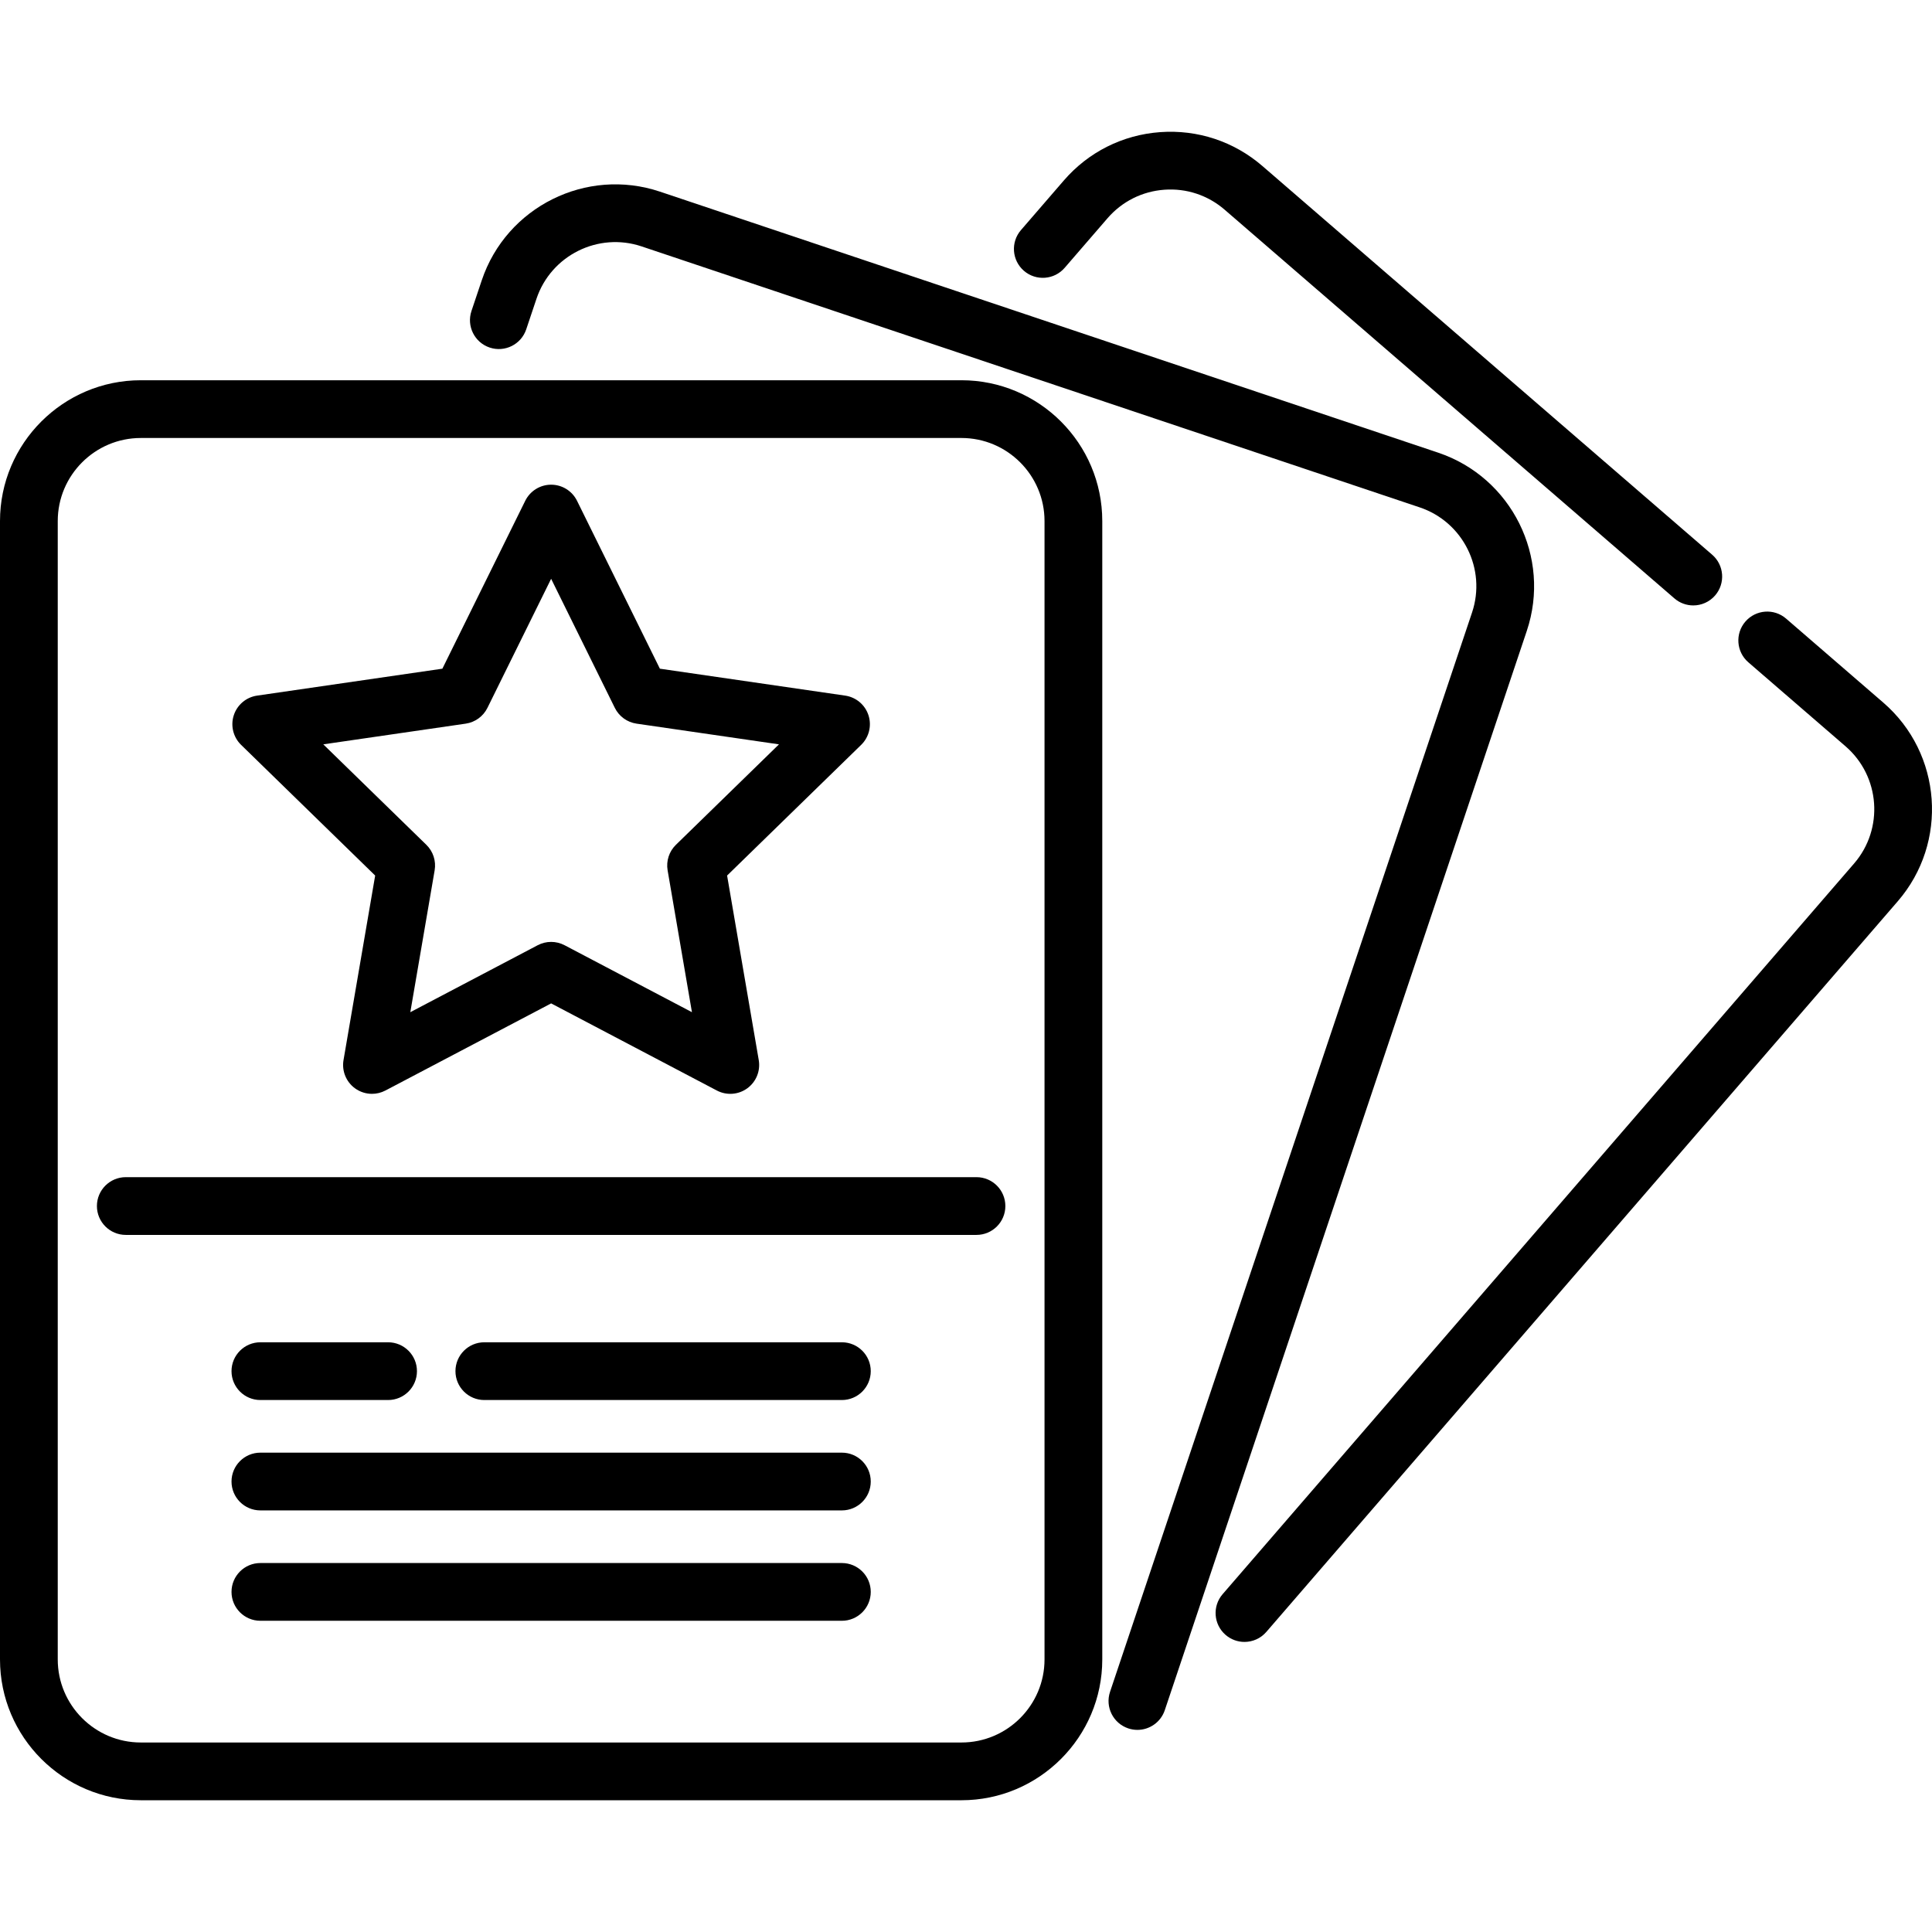
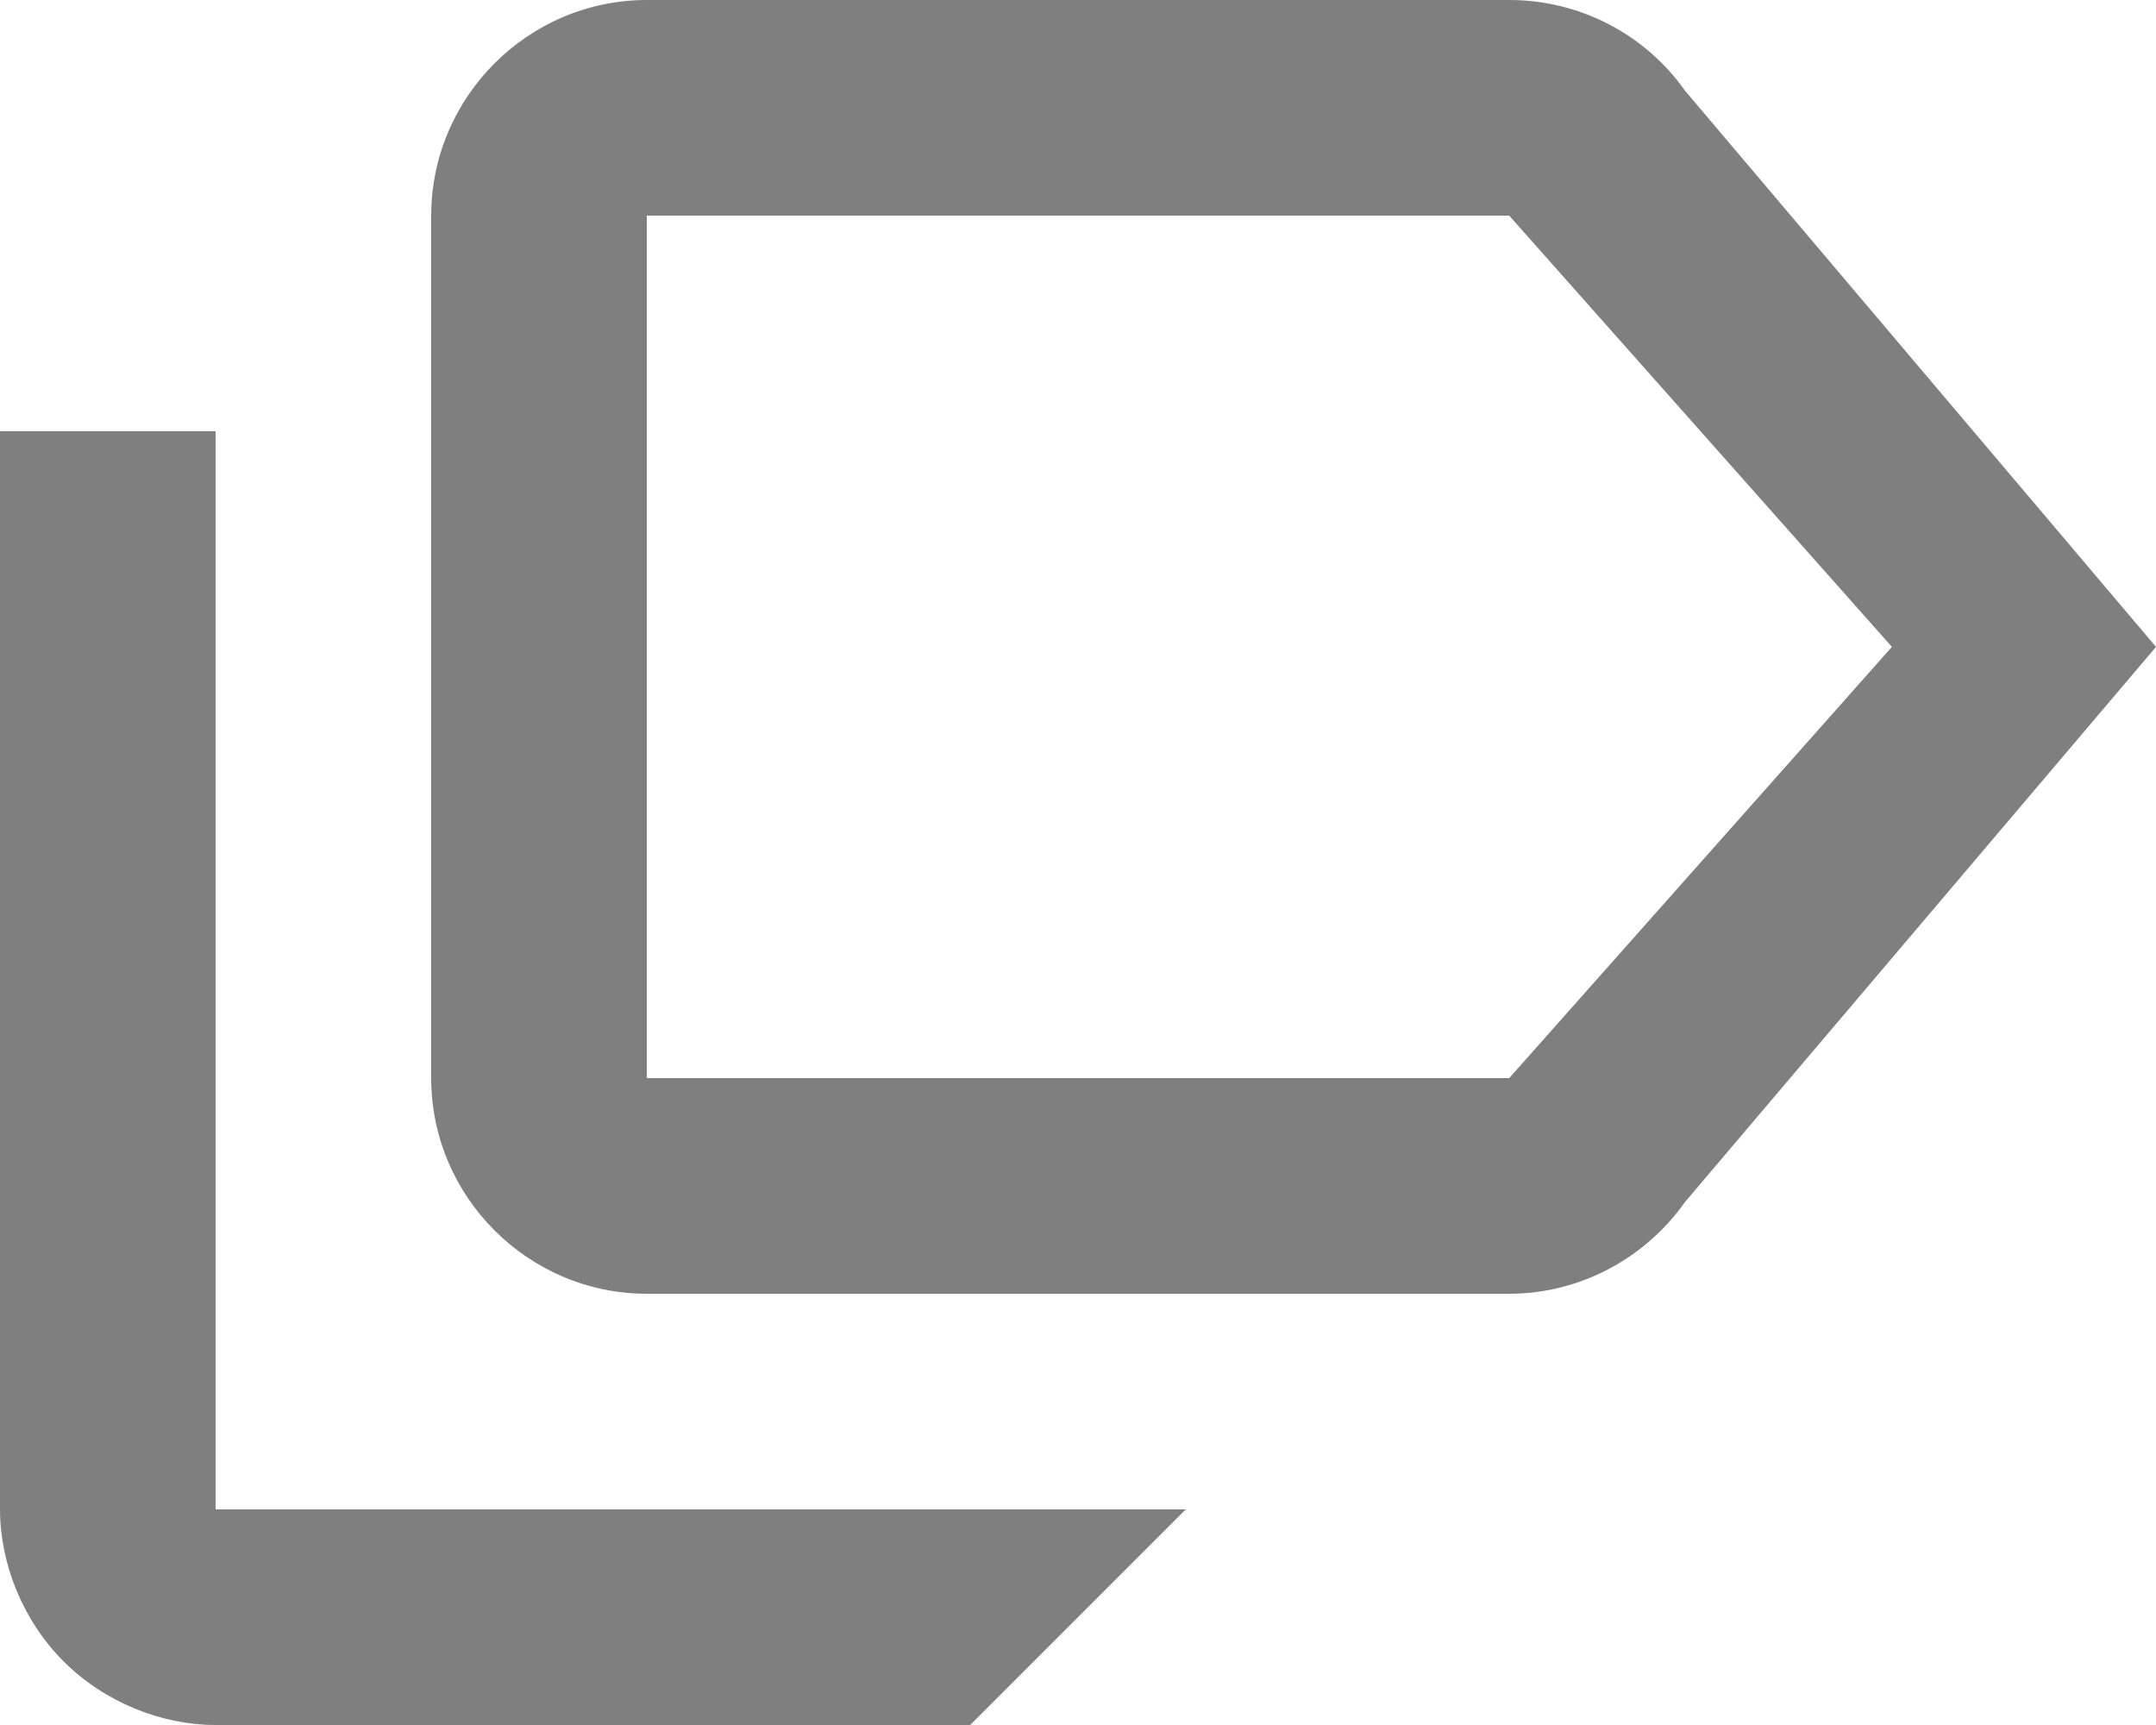
- <svg xmlns="http://www.w3.org/2000/svg" version="1.1" id="Capa_1" x="0px" y="0px" viewBox="0 0 512 512" style="enable-background:new 0 0 512 512;" xml:space="preserve">
-   <g>
-     <g>
-       <path d="M499.1,186.205l-25.765-22.266c-3.196-2.764-8.029-2.411-10.792,0.787c-2.763,3.197-2.412,8.029,0.787,10.792    l25.763,22.266c9.184,7.937,10.198,21.866,2.262,31.05L324.008,422.47c-2.763,3.197-2.412,8.029,0.786,10.793    c1.447,1.251,3.228,1.863,5,1.863c2.147,0,4.28-0.898,5.793-2.648L502.933,238.84C516.388,223.272,514.668,199.659,499.1,186.205z    " />
-     </g>
-   </g>
-   <g>
-     <g>
-       <path d="M453.741,147.003L334.557,44.002c-7.542-6.518-17.172-9.705-27.112-8.985c-9.942,0.723-19.006,5.276-25.524,12.817    l-11.356,13.14c-2.763,3.198-2.412,8.03,0.786,10.793c3.199,2.765,8.03,2.411,10.793-0.786l11.356-13.14    c3.845-4.448,9.192-7.134,15.057-7.561c5.865-0.431,11.544,1.455,15.993,5.3l119.184,103.001c1.447,1.251,3.228,1.863,5,1.863    c2.147,0,4.28-0.898,5.793-2.648C457.289,154.598,456.938,149.766,453.741,147.003z" />
-     </g>
-   </g>
-   <g>
-     <g>
-       <path d="M381.099,119.952L174.911,50.794c-19.511-6.544-40.704,4.005-47.247,23.513l-2.72,8.109    c-1.344,4.006,0.815,8.344,4.822,9.688c4.007,1.344,8.343-0.814,9.688-4.822l2.72-8.109c3.86-11.509,16.361-17.732,27.871-13.871    l206.189,69.157c11.509,3.861,17.731,16.363,13.871,27.871l-95.933,286.02c-1.344,4.006,0.815,8.343,4.822,9.688    c0.807,0.27,1.627,0.399,2.434,0.399c3.198,0,6.18-2.021,7.254-5.22l95.933-286.019    C411.157,147.691,400.609,126.495,381.099,119.952z" />
-     </g>
-   </g>
-   <g>
-     <g>
-       <path d="M254.795,100.769H37.318C16.741,100.769,0,117.509,0,138.086v301.679c0,20.577,16.741,37.318,37.318,37.318h217.478    c20.577,0,37.318-16.741,37.318-37.318V138.086C292.113,117.509,275.373,100.769,254.795,100.769z M276.809,439.765    c0,12.139-9.876,22.014-22.014,22.014H37.318c-12.139,0-22.014-9.876-22.014-22.014V138.086c0-12.139,9.876-22.014,22.014-22.014    h217.478c12.139,0,22.014,9.876,22.014,22.014V439.765z" />
-     </g>
-   </g>
-   <g>
-     <g>
-       <path d="M258.778,311.96H33.336c-4.226,0-7.652,3.426-7.652,7.652c0,4.226,3.426,7.652,7.652,7.652h225.443    c4.226,0,7.652-3.426,7.652-7.652C266.43,315.386,263.004,311.96,258.778,311.96z" />
-     </g>
-   </g>
-   <g>
-     <g>
-       <path d="M223.106,355.718h-94.754c-4.226,0-7.652,3.426-7.652,7.652c0,4.226,3.426,7.652,7.652,7.652h94.754    c4.226,0,7.652-3.426,7.652-7.652C230.758,359.144,227.332,355.718,223.106,355.718z" />
-     </g>
-   </g>
-   <g>
-     <g>
-       <path d="M102.845,355.718H69.006c-4.226,0-7.652,3.426-7.652,7.652c0,4.226,3.426,7.652,7.652,7.652h33.839    c4.226,0,7.652-3.426,7.652-7.652C110.497,359.144,107.071,355.718,102.845,355.718z" />
-     </g>
-   </g>
-   <g>
-     <g>
-       <path d="M223.106,384.969h-154.1c-4.226,0-7.652,3.426-7.652,7.652c0,4.226,3.426,7.652,7.652,7.652h154.1    c4.226,0,7.652-3.426,7.652-7.652C230.758,388.394,227.332,384.969,223.106,384.969z" />
-     </g>
-   </g>
-   <g>
-     <g>
-       <path d="M223.106,414.219h-154.1c-4.226,0-7.652,3.426-7.652,7.652c0,4.226,3.426,7.652,7.652,7.652h154.1    c4.226,0,7.652-3.426,7.652-7.652C230.758,417.645,227.332,414.219,223.106,414.219z" />
-     </g>
-   </g>
-   <g>
-     <g>
-       <path d="M230.156,189.552c-0.9-2.77-3.294-4.789-6.176-5.207l-49.103-7.135l-21.959-44.495c-1.29-2.612-3.949-4.266-6.862-4.266    c-2.912,0-5.572,1.654-6.862,4.266l-21.96,44.495l-49.103,7.135c-2.882,0.418-5.277,2.437-6.176,5.207    c-0.9,2.77-0.149,5.81,1.936,7.843l35.532,34.634l-8.388,48.906c-0.492,2.87,0.688,5.771,3.044,7.483    c1.333,0.968,2.912,1.461,4.498,1.461c1.217,0,2.44-0.291,3.56-0.878l43.919-23.091l43.919,23.091    c2.578,1.355,5.702,1.129,8.058-0.583c2.357-1.712,3.536-4.613,3.044-7.483l-8.388-48.906l35.531-34.634    C230.305,195.362,231.056,192.322,230.156,189.552z M179.127,223.879c-1.804,1.758-2.627,4.291-2.201,6.773l6.447,37.589    l-33.757-17.748c-2.23-1.171-4.893-1.171-7.121,0l-33.757,17.748l6.447-37.589c0.425-2.482-0.397-5.015-2.201-6.773l-27.309-26.62    l37.741-5.485c2.492-0.362,4.646-1.927,5.761-4.186l16.878-34.2l16.878,34.2c1.114,2.258,3.269,3.824,5.761,4.186l37.742,5.485    L179.127,223.879z" />
-     </g>
-   </g>
-   <g>
- </g>
-   <g>
- </g>
-   <g>
- </g>
-   <g>
- </g>
-   <g>
- </g>
-   <g>
- </g>
-   <g>
- </g>
-   <g>
- </g>
-   <g>
- </g>
-   <g>
- </g>
-   <g>
- </g>
-   <g>
- </g>
-   <g>
- </g>
-   <g>
- </g>
-   <g>
- </g>
+ <svg xmlns="http://www.w3.org/2000/svg" width="20" height="16" viewBox="0 0 20 16" fill="none">
+   <path opacity="0.5" d="M2 14H11L9 16H2C1.5 16 0.97 15.79 0.59 15.41C0.21 15.03 0 14.5 0 14V4H2V14ZM15.63 0.84C15.27 0.33 14.67 0 14 0H6C4.9 0 4 0.9 4 2V10C4 11.1 4.9 12 6 12H14C14.67 12 15.27 11.66 15.63 11.15L20 6L15.63 0.84ZM14 10H6V2H14L17.55 6L14 10Z" fill="black" />
</svg>
